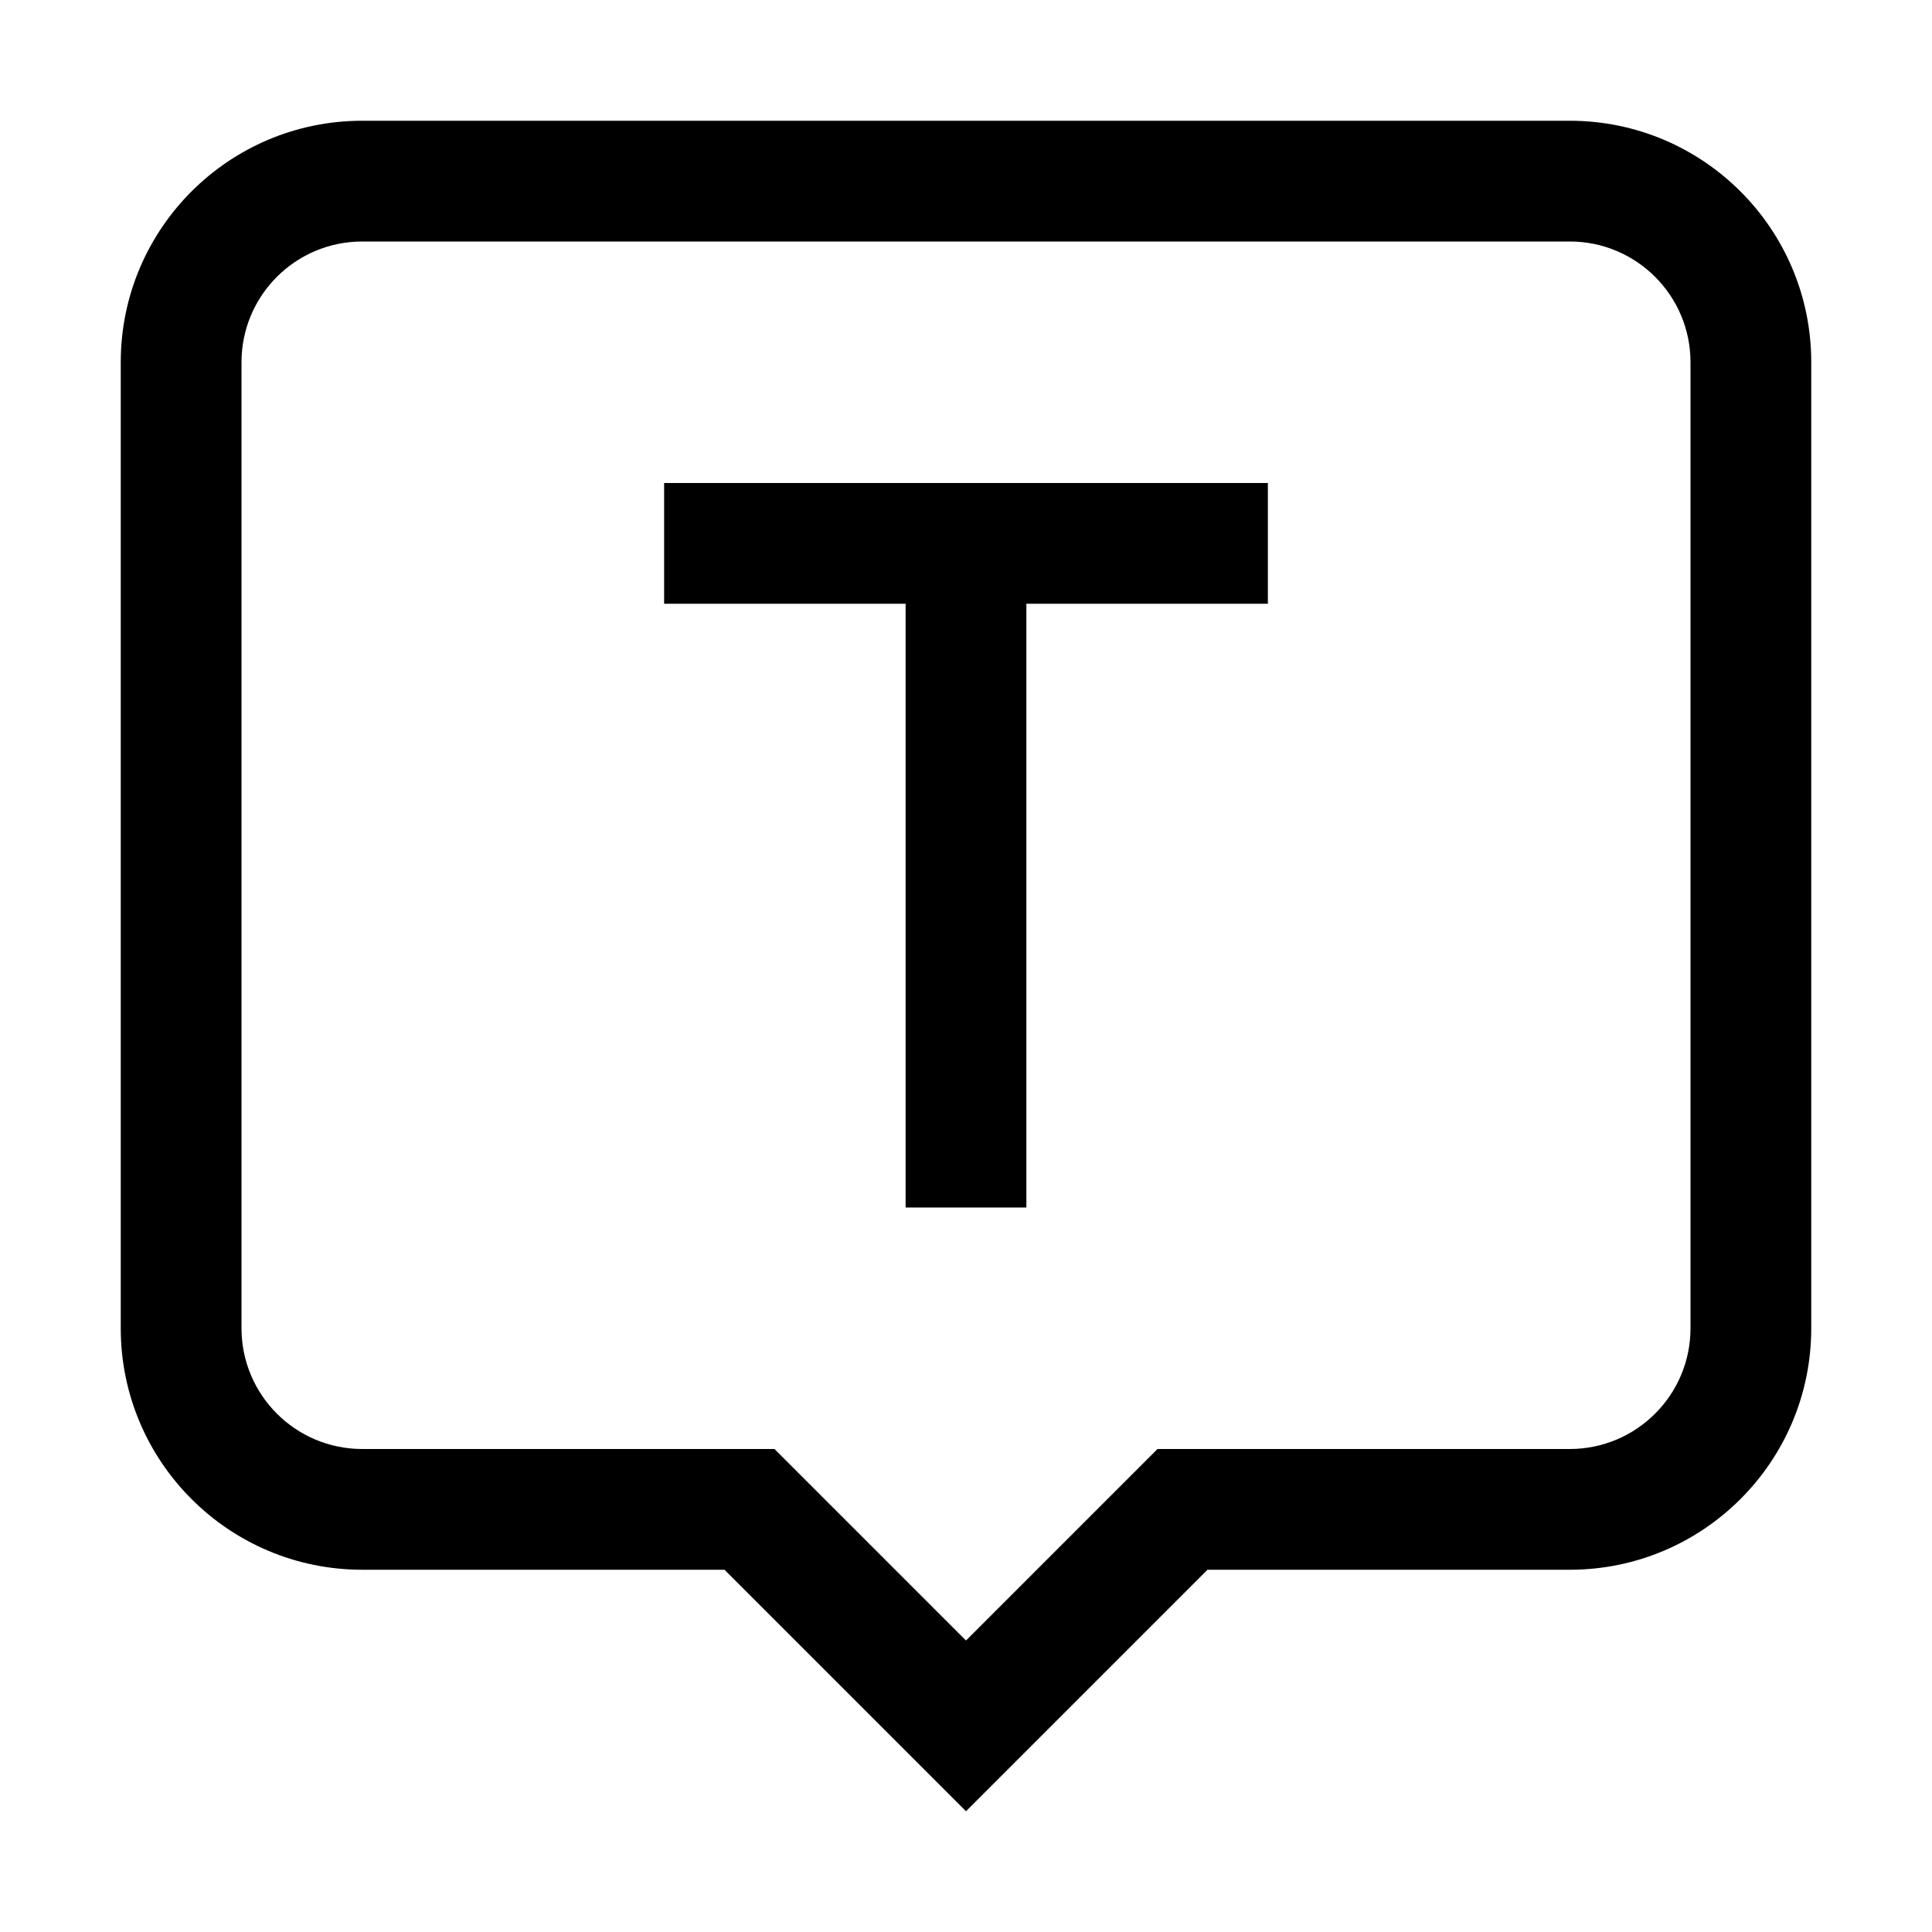
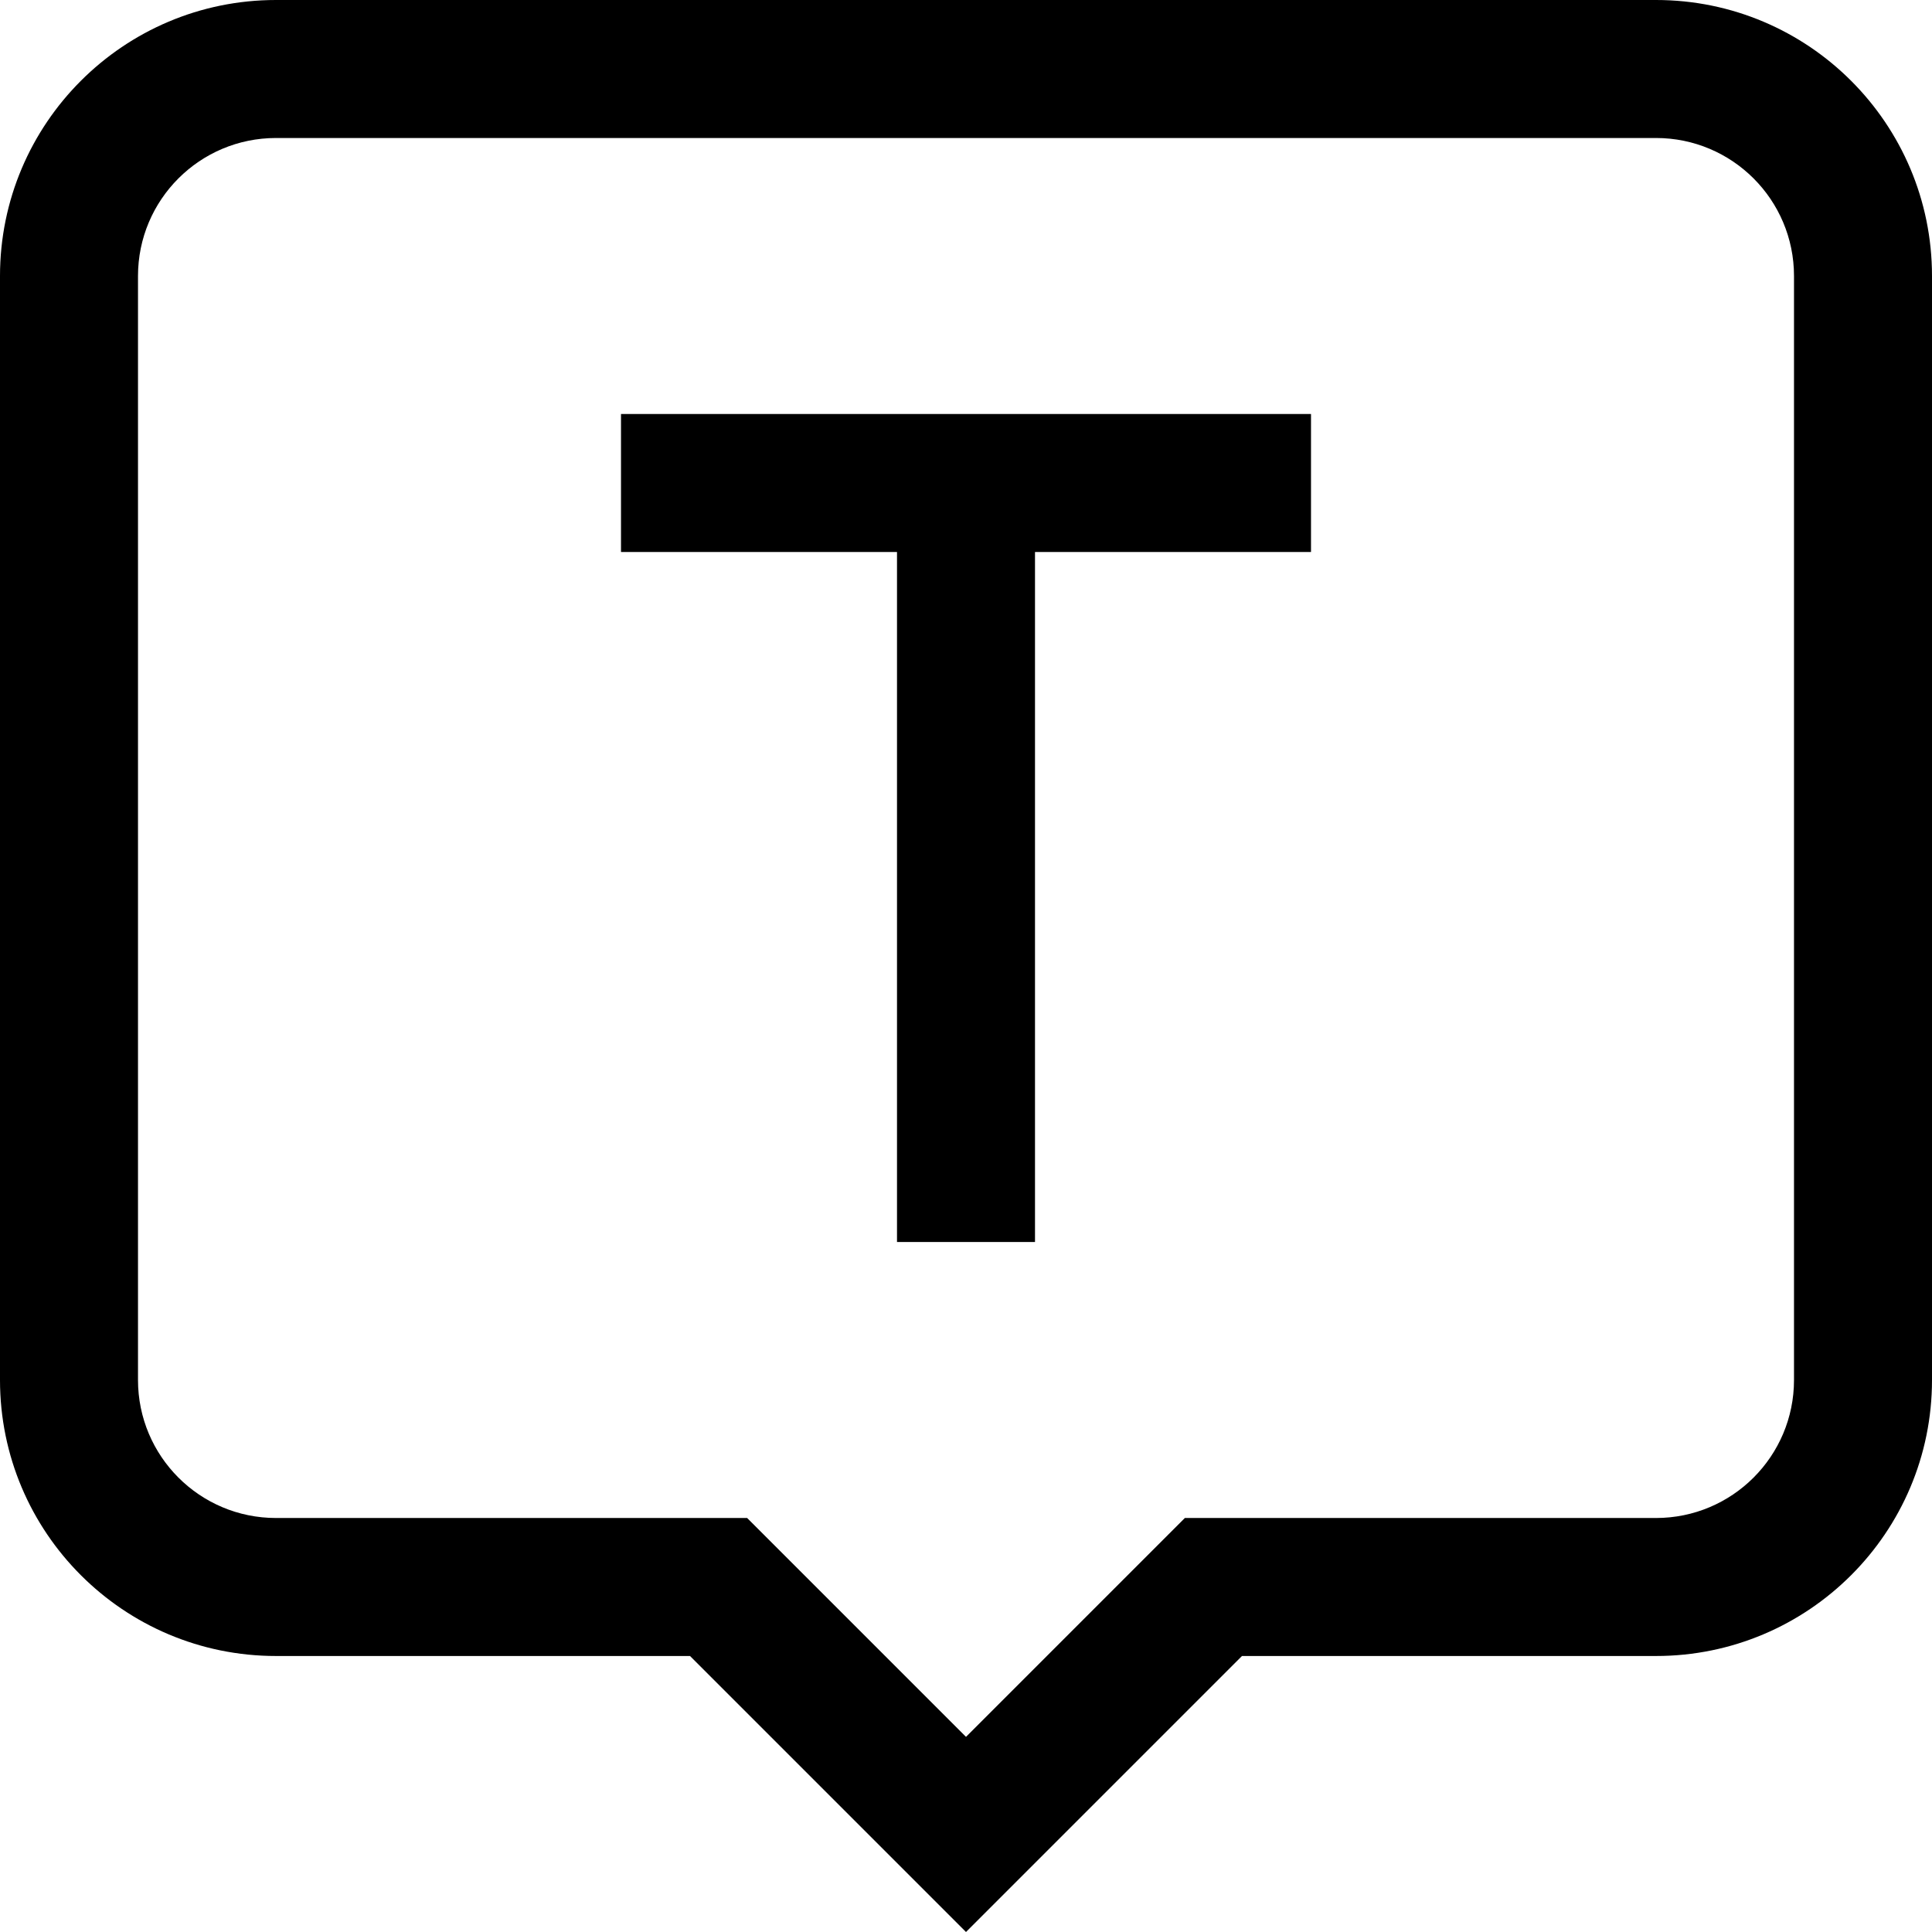
- <svg xmlns="http://www.w3.org/2000/svg" t="1683529502013" viewBox="0 0 1024 1024" version="1.1" p-id="30771">
-   <path d="M410.496 768L512 869.504 613.504 768H832a64 64 0 0 0 64-64V192a64 64 0 0 0-64-64H192a64 64 0 0 0-64 64v512a64 64 0 0 0 64 64h218.496zM512 960l-128-128H192a128 128 0 0 1-128-128V192a128 128 0 0 1 128-128h640a128 128 0 0 1 128 128v512a128 128 0 0 1-128 128h-192l-128 128z" p-id="30772" />
-   <path d="M672 320h-320V256h320v64zM480 640V320h64v320h-64z" p-id="30773" />
+ <svg xmlns="http://www.w3.org/2000/svg" id="uuid-4aa5cd9f-ec69-4f73-9017-99b5f6ad5aec" data-name="图层 1" viewBox="0 0 896 896">
+   <path d="m346.5,704l101.5,101.5,101.5-101.5h218.5c35.35,0,64-28.65,64-64V128c0-35.35-28.65-64-64-64H128c-35.35,0-64,28.65-64,64v512c0,35.35,28.65,64,64,64h218.5Zm101.5,192l-128-128h-192C57.31,768,0,710.69,0,640V128C0,57.31,57.31,0,128,0h640c70.69,0,128,57.31,128,128v512c0,70.69-57.31,128-128,128h-192l-128,128Z" />
+   <path d="m608,256h-320v-64h320v64Zm-192,320v-320h64v320h-64Z" />
</svg>
